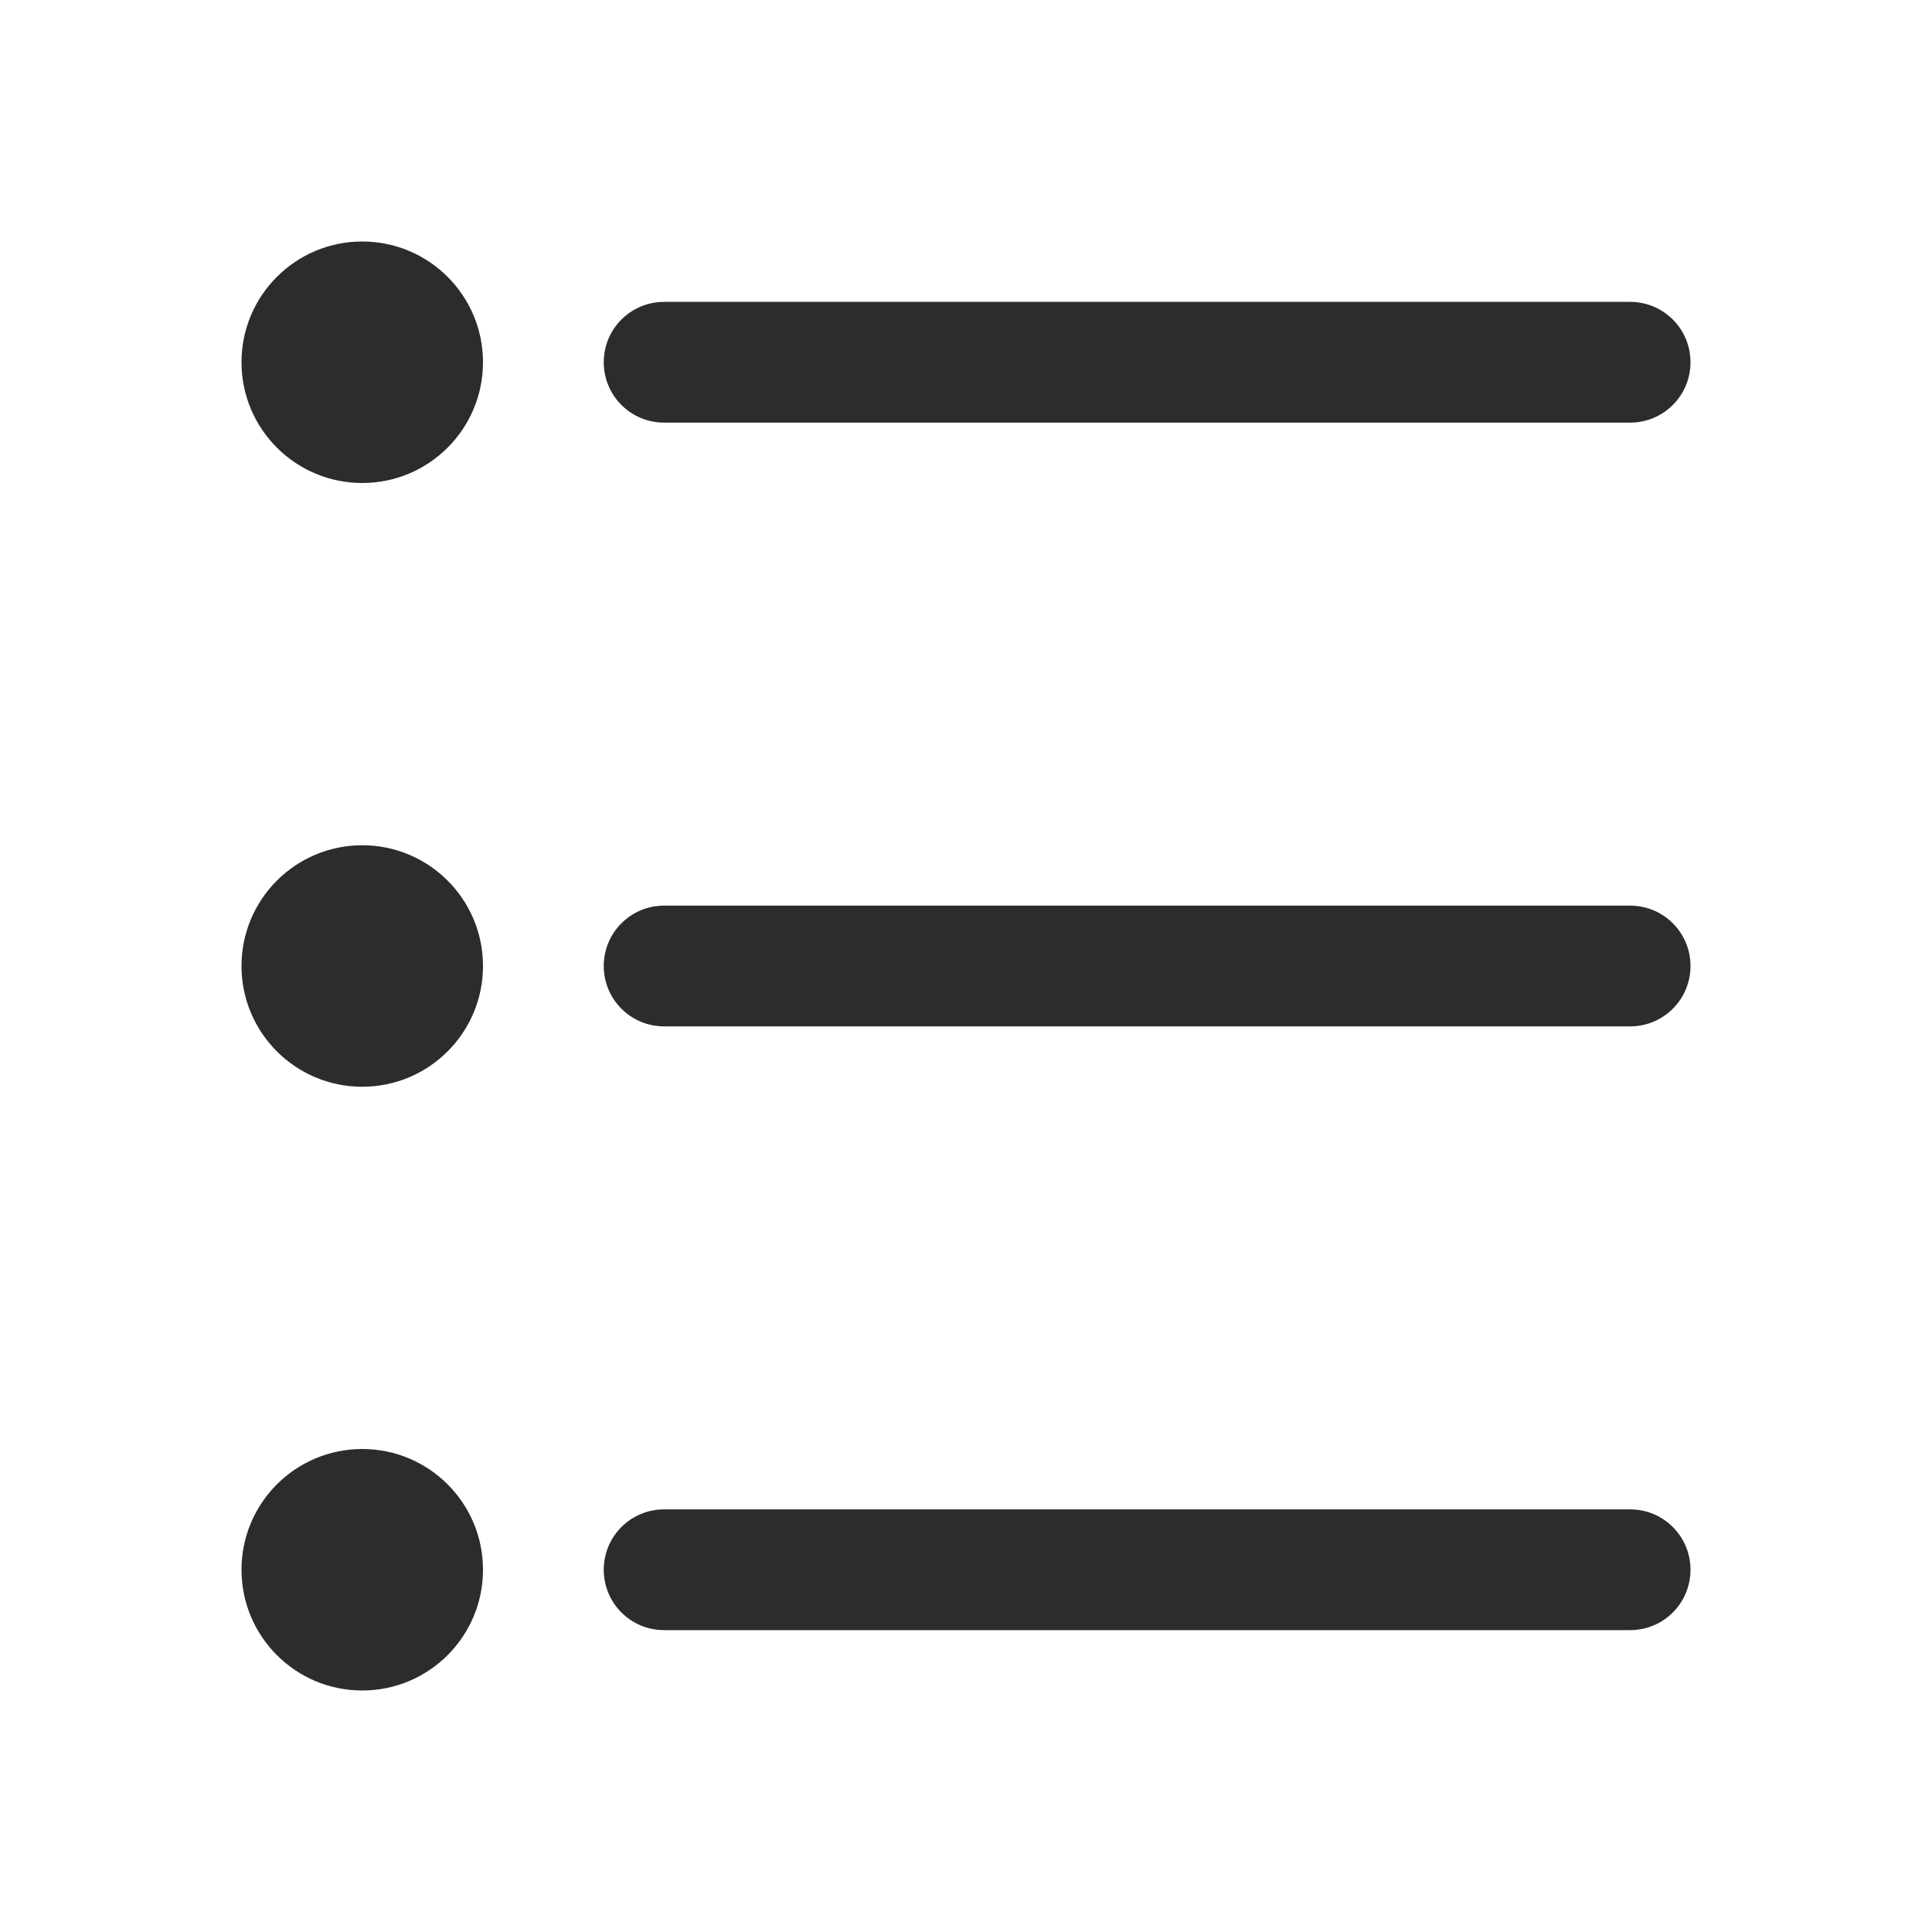
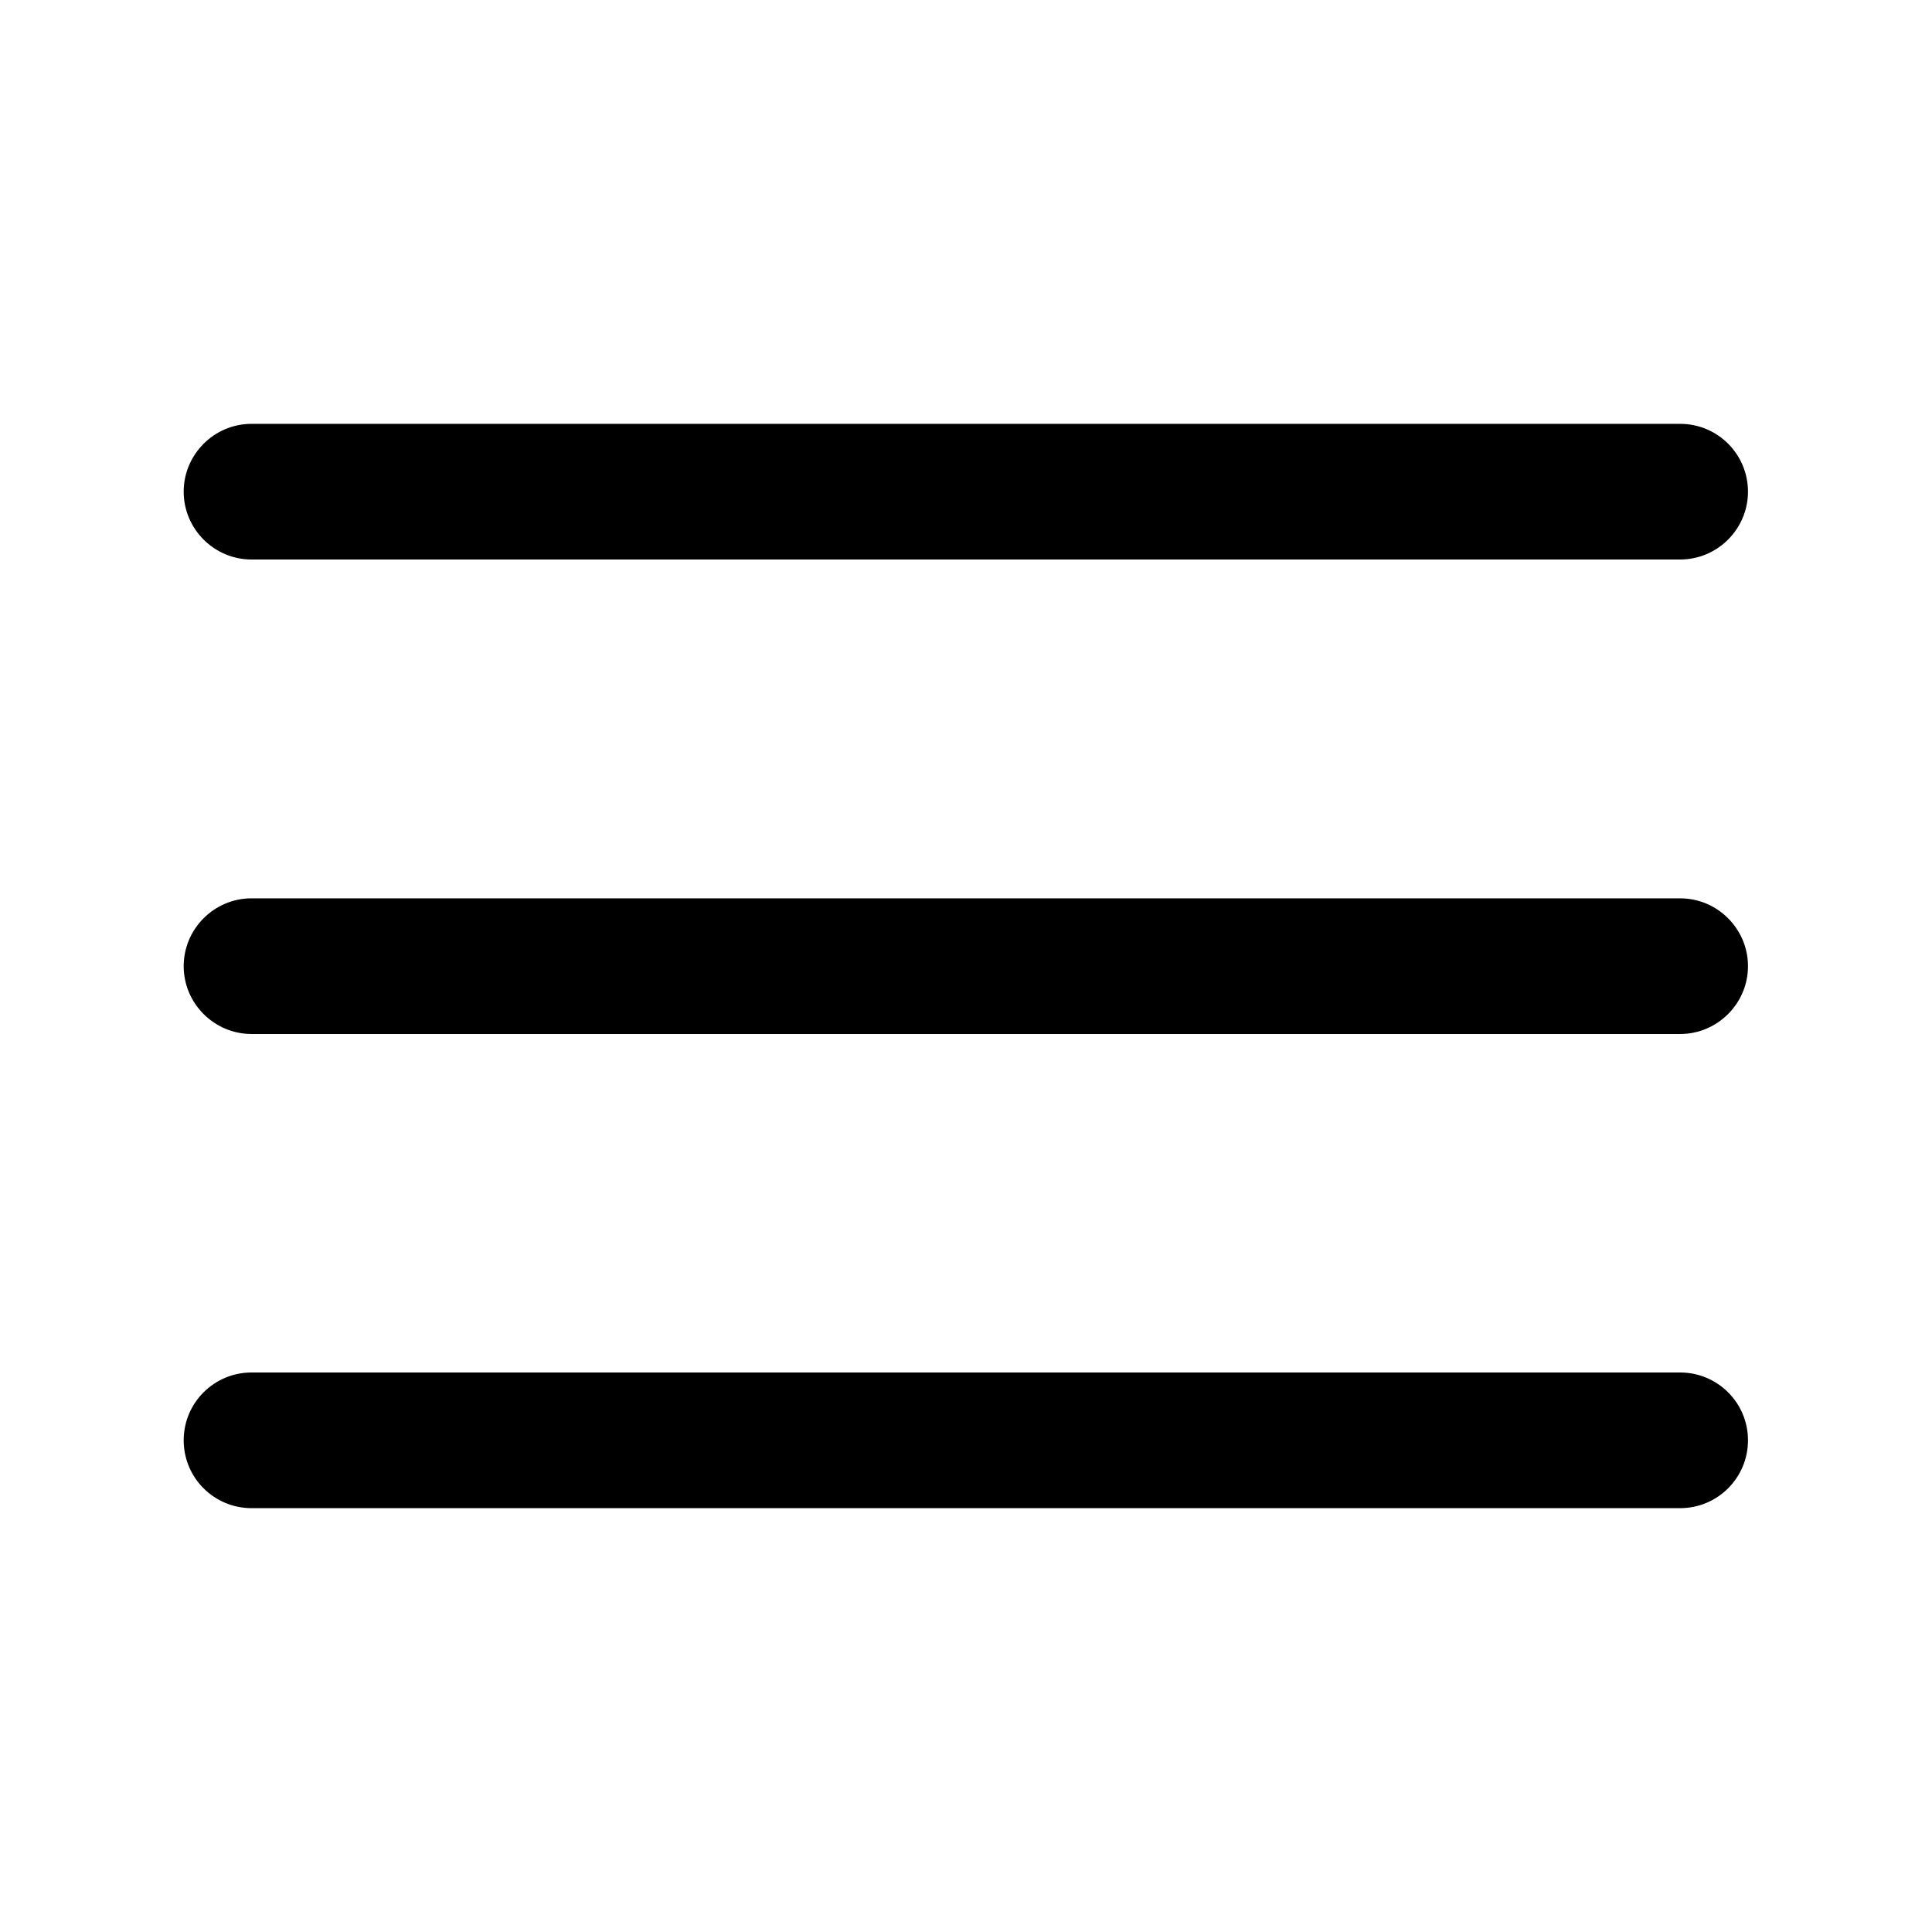
- <svg xmlns="http://www.w3.org/2000/svg" t="1686324300023" class="icon" viewBox="0 0 1024 1024" version="1.1" p-id="3243" width="200" height="200">
-   <path d="M192 192m-64 0a64 64 0 1 0 128 0 64 64 0 1 0-128 0Z" p-id="3244" fill="#2c2c2c" />
-   <path d="M192 512m-64 0a64 64 0 1 0 128 0 64 64 0 1 0-128 0Z" p-id="3245" fill="#2c2c2c" />
-   <path d="M192 832m-64 0a64 64 0 1 0 128 0 64 64 0 1 0-128 0Z" p-id="3246" fill="#2c2c2c" />
-   <path d="M864 160H352c-17.7 0-32 14.3-32 32s14.3 32 32 32h512c17.7 0 32-14.3 32-32s-14.3-32-32-32zM864 480H352c-17.7 0-32 14.3-32 32s14.3 32 32 32h512c17.7 0 32-14.3 32-32s-14.3-32-32-32zM864 800H352c-17.7 0-32 14.3-32 32s14.3 32 32 32h512c17.7 0 32-14.3 32-32s-14.3-32-32-32z" p-id="3247" fill="#2c2c2c" />
+ <svg xmlns="http://www.w3.org/2000/svg" t="1650551433605" class="icon" viewBox="0 0 1024 1024" version="1.1" p-id="2069" width="200" height="200">
+   <defs>
+     <style type="text/css">@font-face { font-family: feedback-iconfont; src: url("//at.alicdn.com/t/font_1031158_u69w8yhxdu.woff2?t=1630033759944") format("woff2"), url("//at.alicdn.com/t/font_1031158_u69w8yhxdu.woff?t=1630033759944") format("woff"), url("//at.alicdn.com/t/font_1031158_u69w8yhxdu.ttf?t=1630033759944") format("truetype"); }
+ </style>
+   </defs>
+   <path d="M133.31 296.552h757.207c19.782 0 35.951-16.169 35.951-35.95 0-19.782-15.997-35.952-35.95-35.952H133.31c-19.782 0-35.951 16.17-35.951 35.951 0 19.782 16.17 35.951 35.95 35.951zM890.517 476.135H133.311c-19.782 0-35.951 16.17-35.951 35.951 0 19.782 16.17 35.951 35.95 35.951h757.207c19.782 0 35.951-16.17 35.951-35.951 0-19.782-16.17-35.95-35.95-35.95zM890.517 727.448H133.311c-19.782 0-35.951 15.997-35.951 35.95s16.17 35.952 35.95 35.952h757.207c19.782 0 35.951-15.998 35.951-35.951s-16.17-35.951-35.95-35.951z" p-id="2070" />
</svg>
